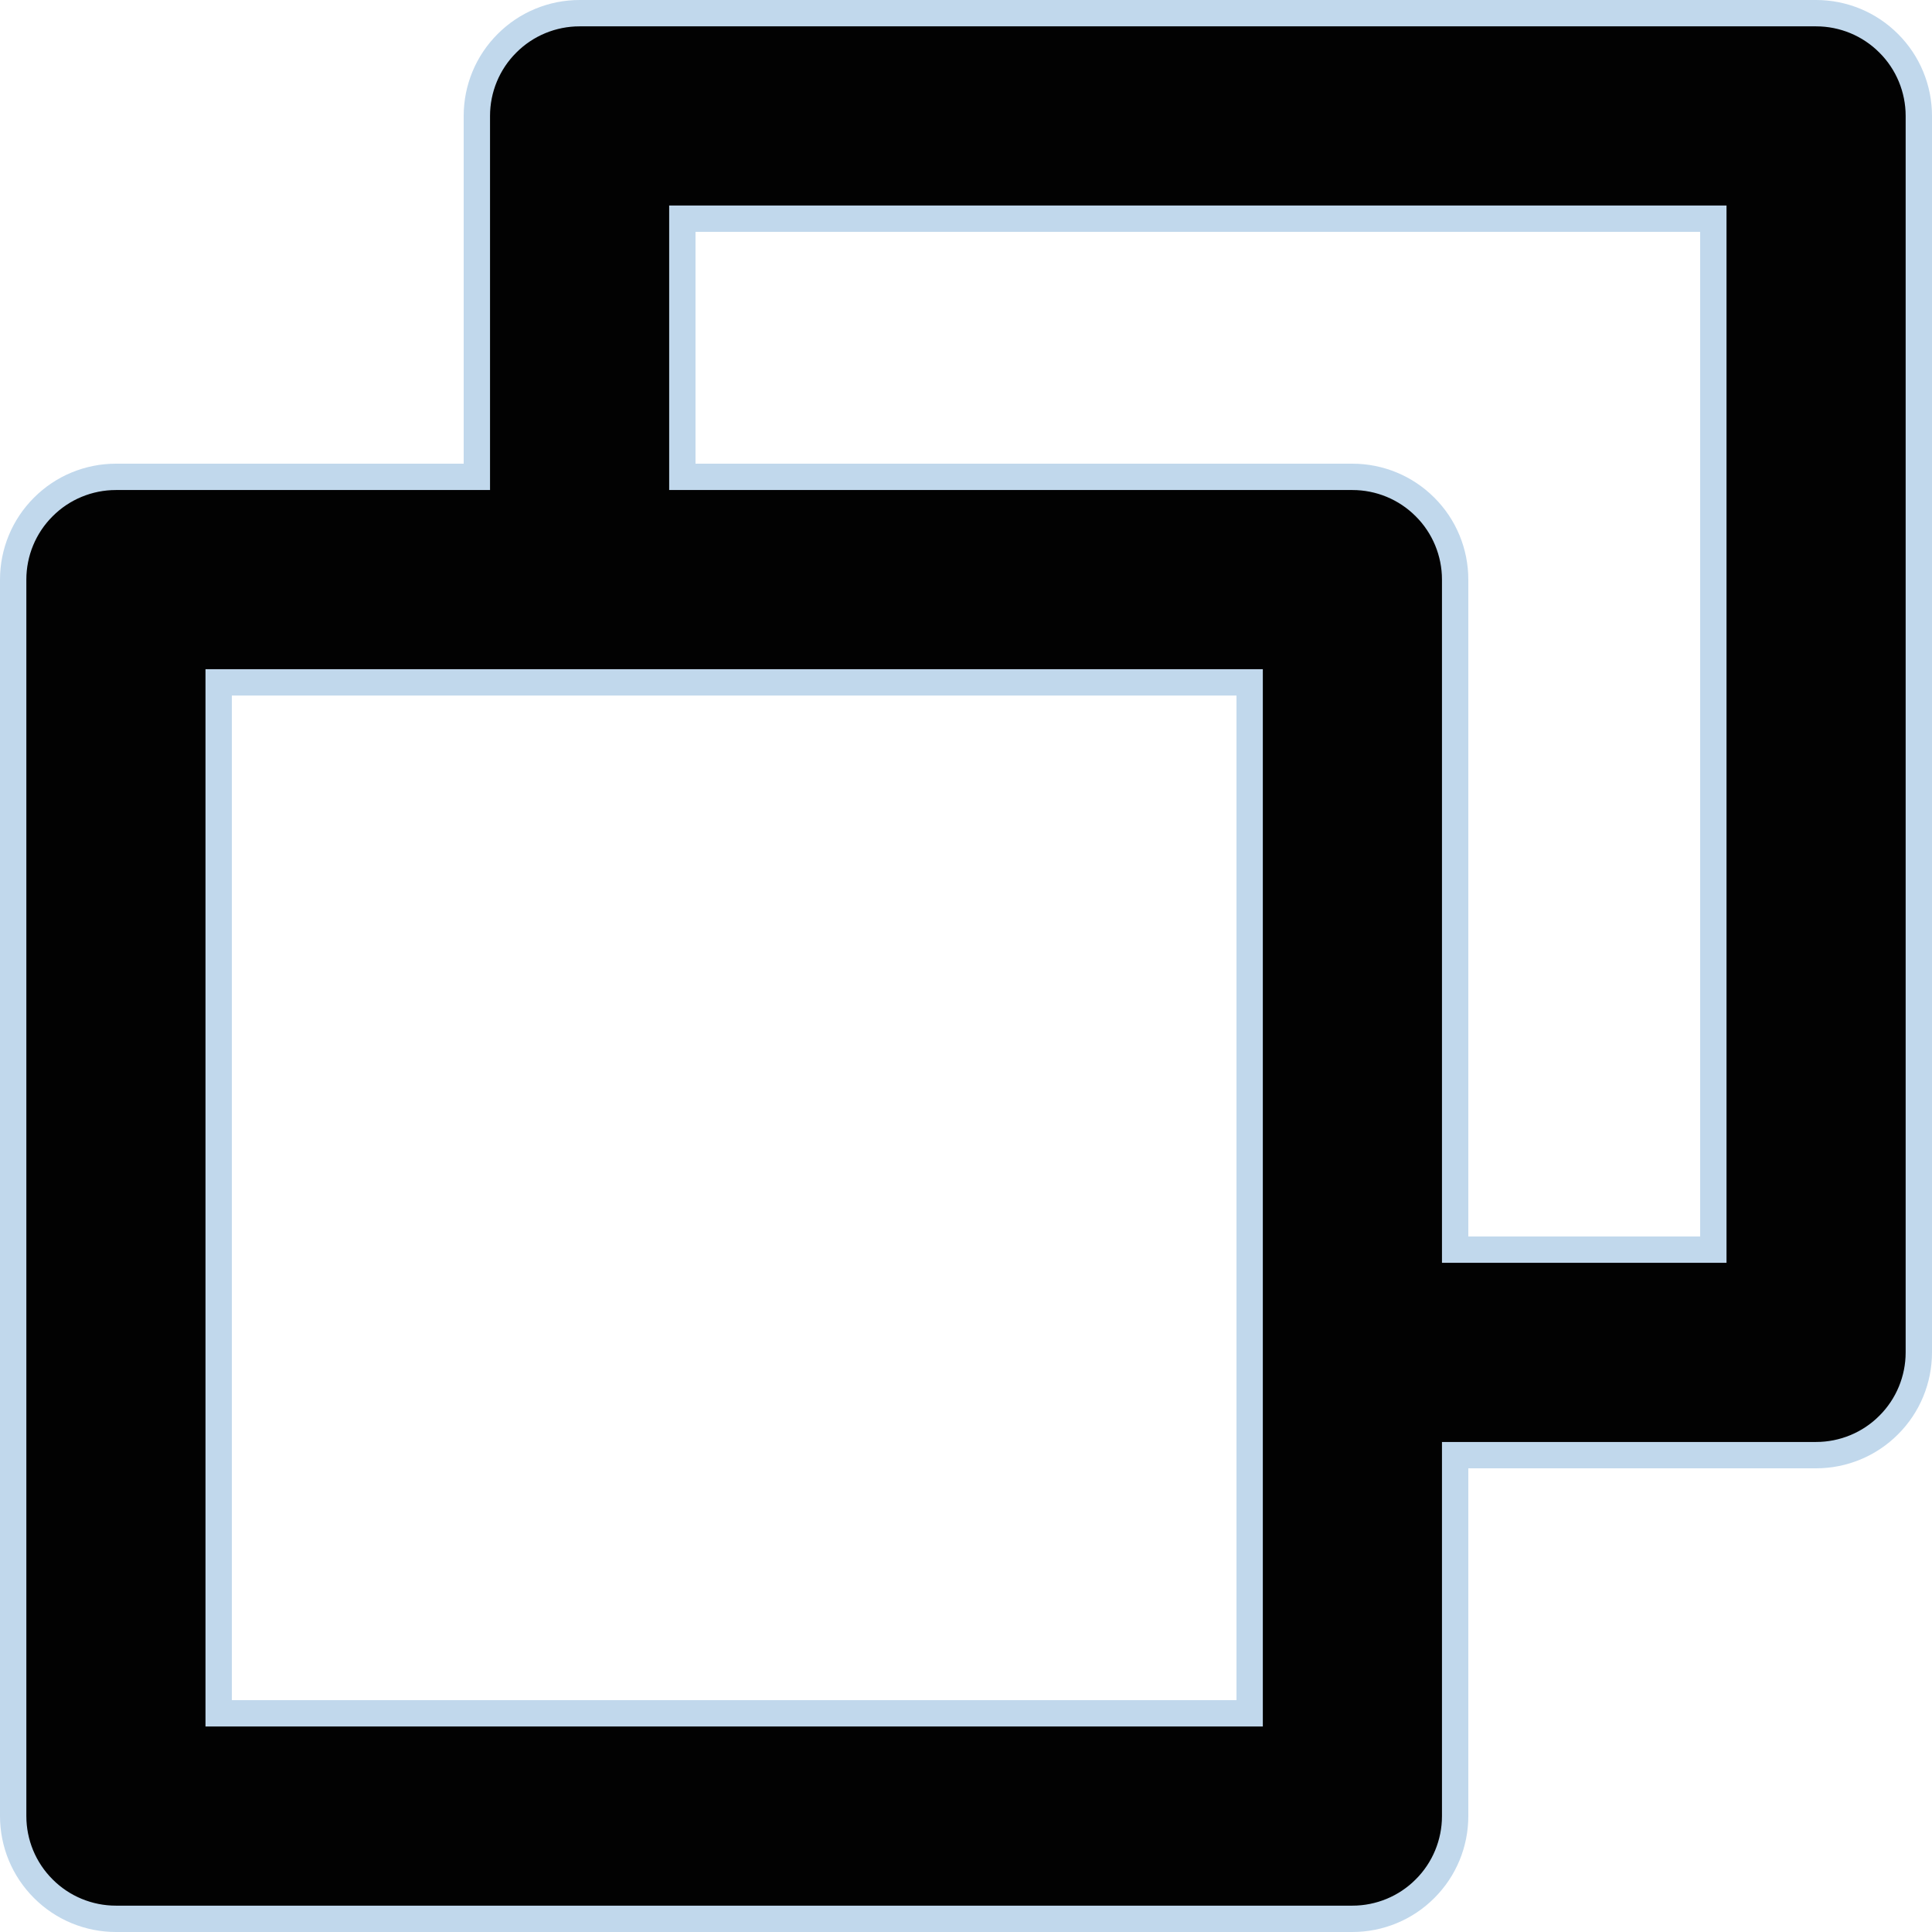
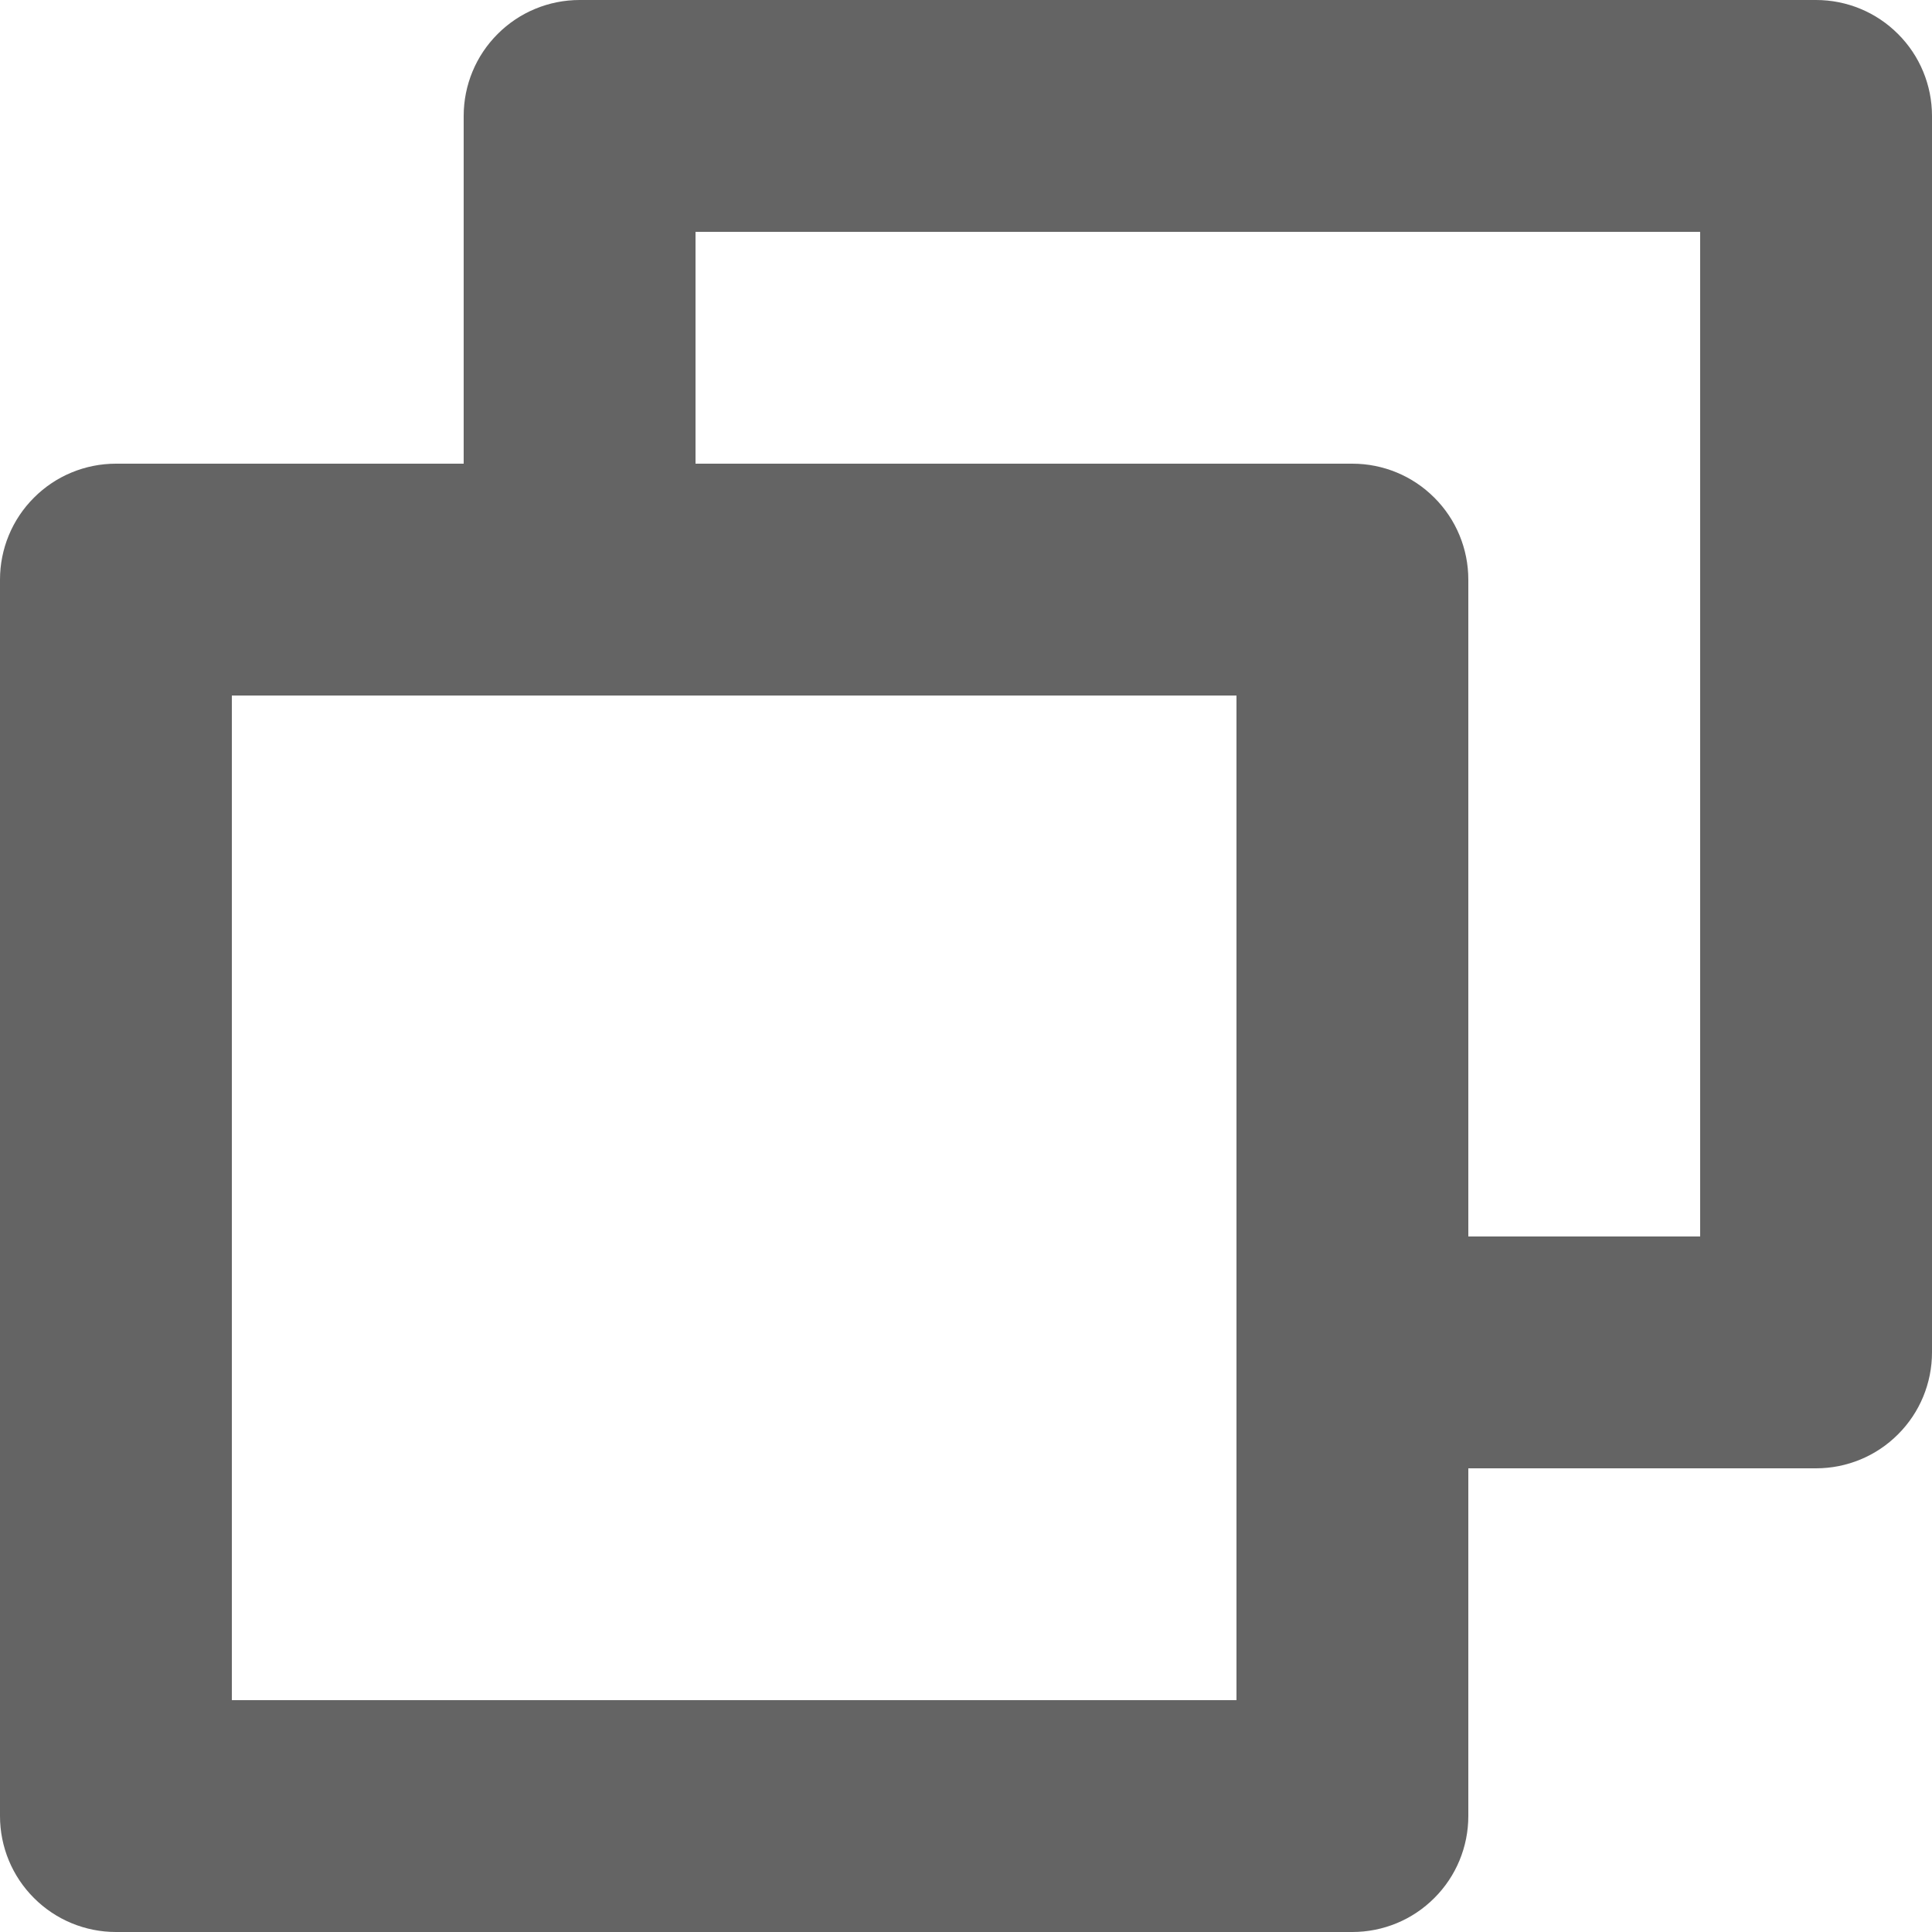
<svg xmlns="http://www.w3.org/2000/svg" width="22" height="22" viewBox="0 0 22 22" fill="none">
-   <path d="M5.28 5.43H5.43V5.28V1.32C5.43 1.01 5.553 0.712 5.773 0.493C5.992 0.273 6.29 0.15 6.6 0.15H20.68C20.99 0.15 21.288 0.273 21.507 0.493C21.727 0.712 21.85 1.01 21.85 1.32V15.4C21.85 15.71 21.727 16.008 21.507 16.227C21.288 16.447 20.99 16.57 20.68 16.57H16.72H16.57V16.72V20.68C16.57 20.99 16.447 21.288 16.227 21.507C16.008 21.727 15.71 21.85 15.4 21.85H1.32C1.01 21.85 0.712 21.727 0.493 21.507C0.273 21.288 0.15 20.99 0.15 20.68V6.6C0.15 6.29 0.273 5.992 0.493 5.773C0.712 5.553 1.01 5.43 1.32 5.43H5.28ZM14.08 19.51H14.23V19.36V7.92V7.77H14.08H2.64H2.49V7.92V19.36V19.51H2.64H14.08ZM19.36 14.23H19.51V14.08V2.64V2.49H19.36H7.92H7.77V2.64V5.28V5.43H7.92H15.4C15.71 5.43 16.008 5.553 16.227 5.773C16.447 5.992 16.57 6.29 16.57 6.6V14.08V14.23H16.72H19.36Z" fill="#020202" stroke="#C1D8EC" stroke-width="0.3" />
+   <path d="M5.28 5.43H5.43V5.28V1.32C5.43 1.01 5.553 0.712 5.773 0.493C5.992 0.273 6.29 0.15 6.6 0.15H20.68C20.99 0.15 21.288 0.273 21.507 0.493C21.727 0.712 21.85 1.01 21.85 1.32V15.4C21.85 15.71 21.727 16.008 21.507 16.227C21.288 16.447 20.99 16.57 20.68 16.57H16.72H16.57V16.72V20.68C16.57 20.99 16.447 21.288 16.227 21.507C16.008 21.727 15.71 21.85 15.4 21.85H1.32C1.01 21.85 0.712 21.727 0.493 21.507C0.273 21.288 0.15 20.99 0.15 20.68V6.6C0.15 6.29 0.273 5.992 0.493 5.773C0.712 5.553 1.01 5.43 1.32 5.43H5.28ZM14.08 19.51H14.23V19.36V7.92V7.77H14.08H2.64H2.49V7.92V19.36V19.51H2.64H14.08ZM19.36 14.23H19.51V14.08V2.64V2.49H19.36H7.92H7.77V2.64V5.28V5.43H7.92H15.4C15.71 5.43 16.008 5.553 16.227 5.773C16.447 5.992 16.57 6.29 16.57 6.6V14.08V14.23H16.72H19.36Z" fill="#646464" stroke="#646464" stroke-width="0.3" />
</svg>
